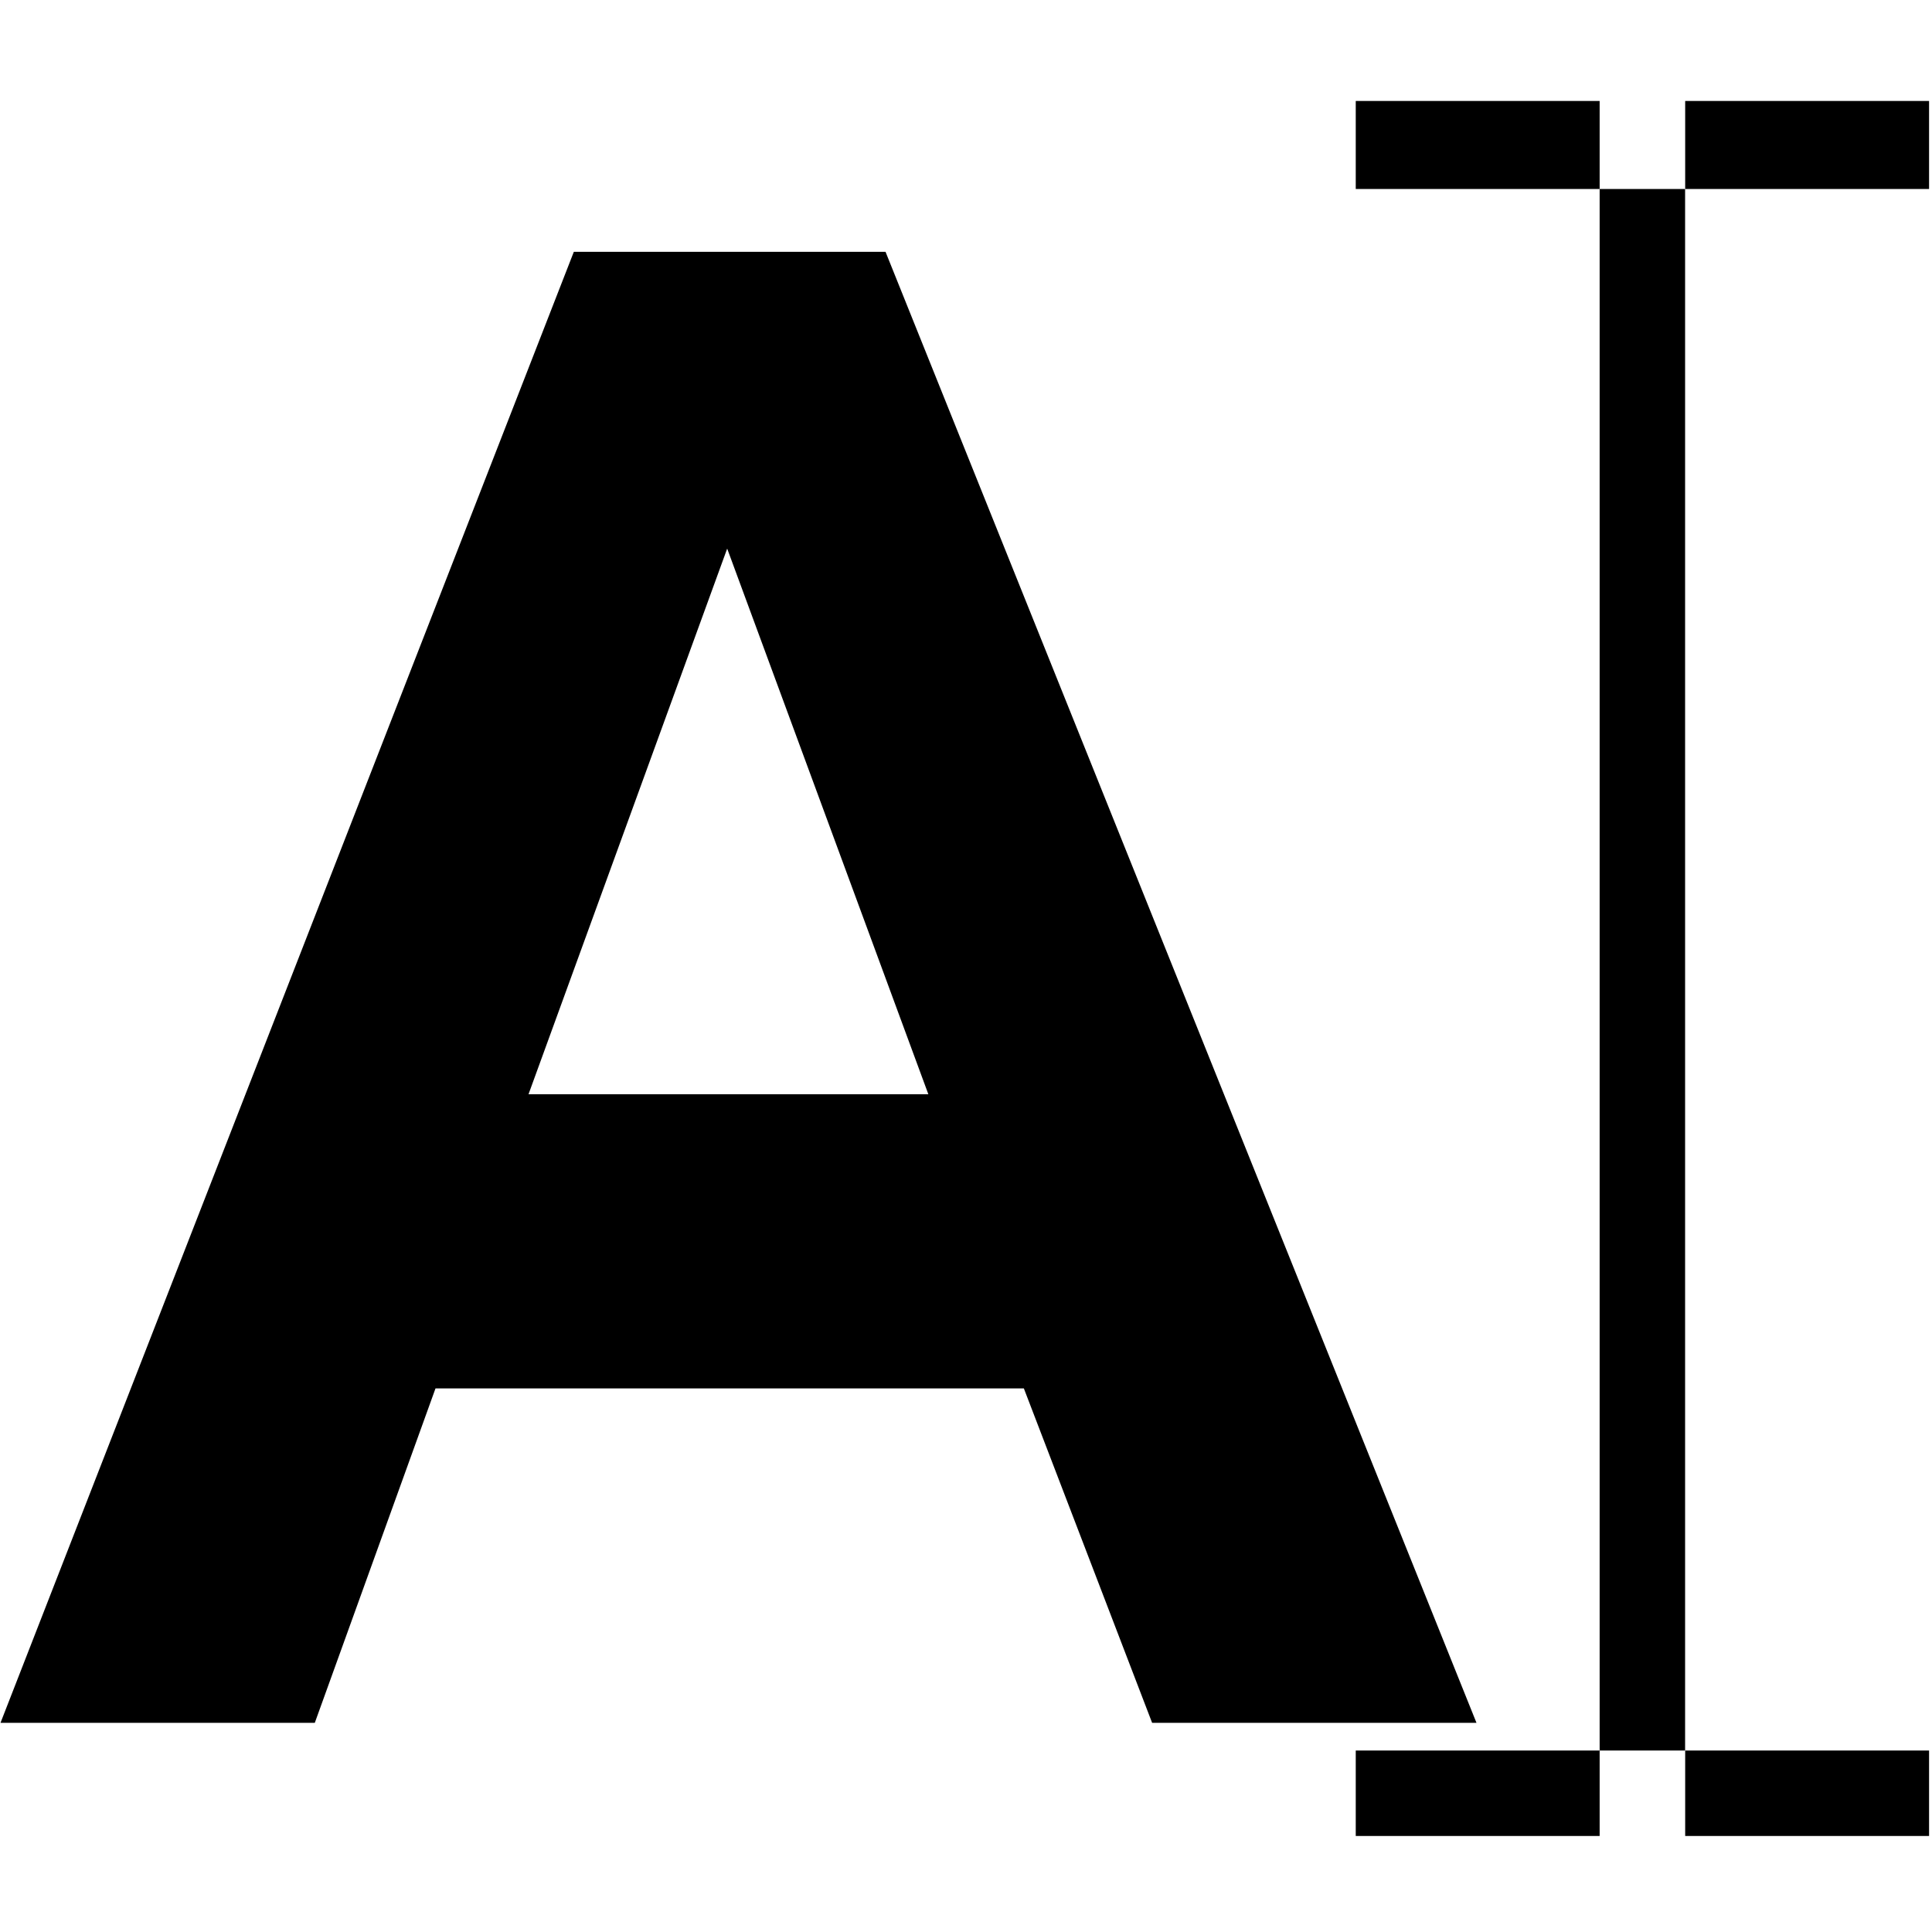
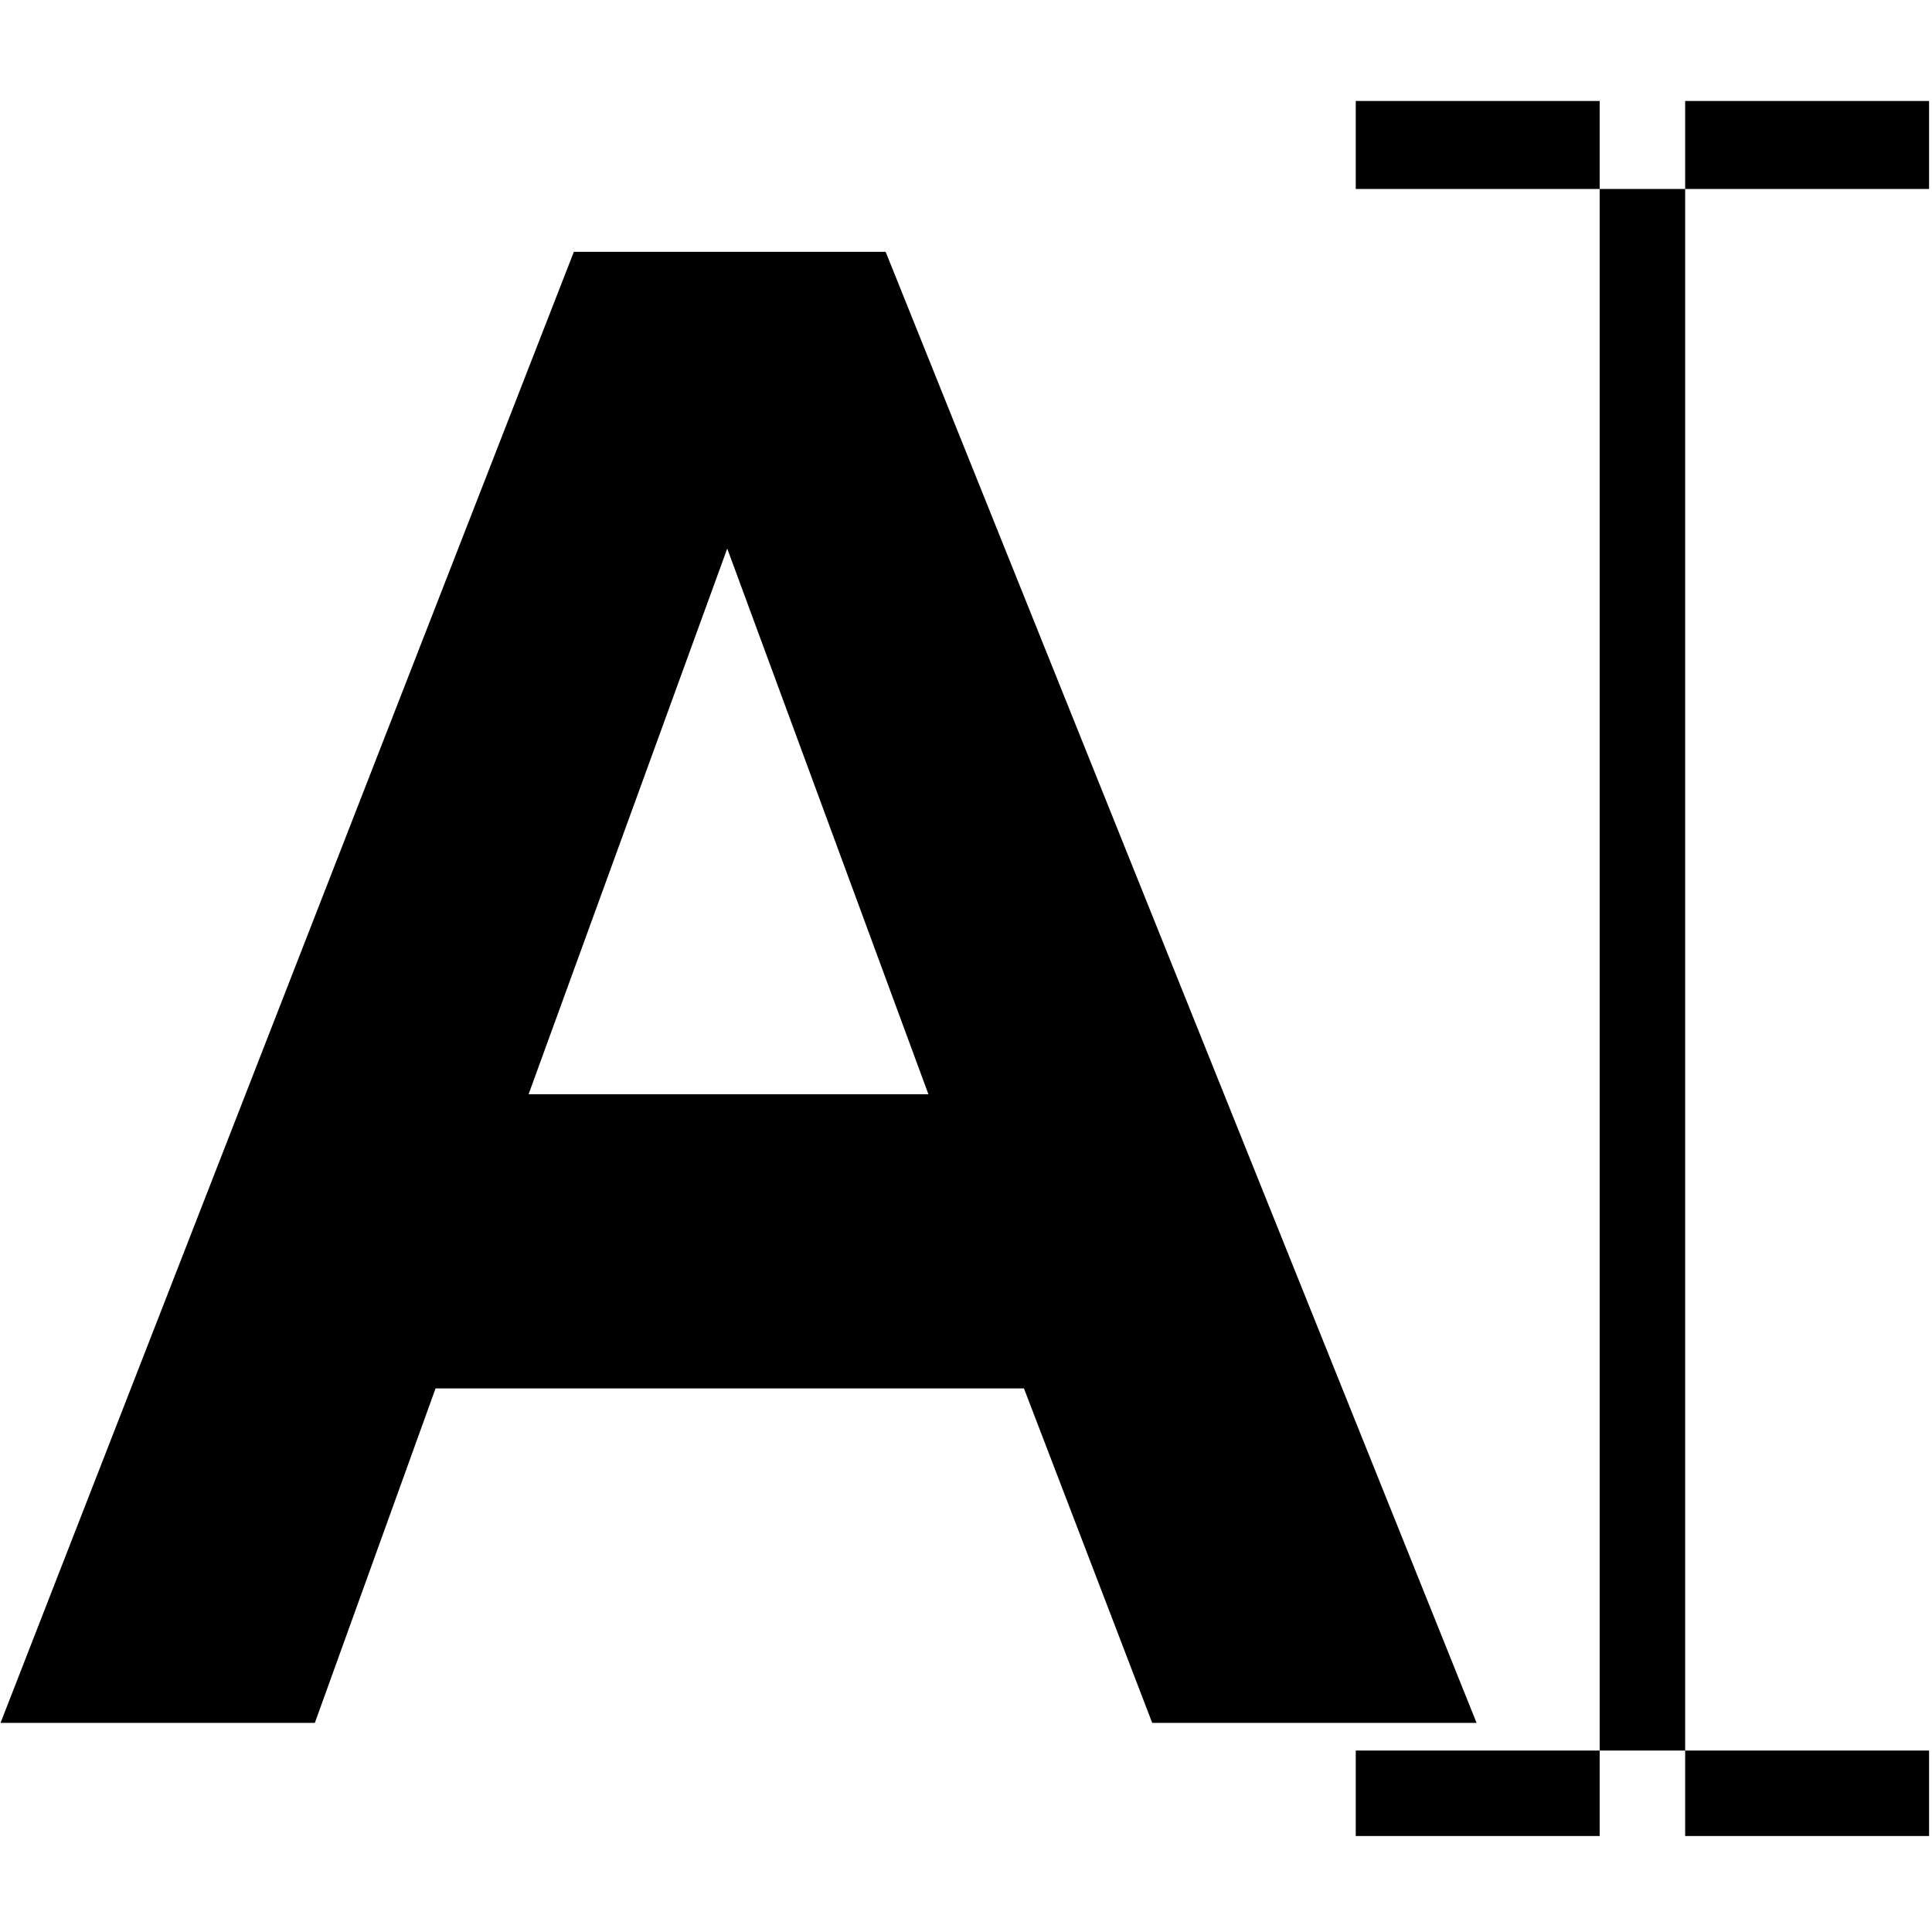
<svg xmlns="http://www.w3.org/2000/svg" width="1000" height="1000" id="svg3446" version="1.1">
  <defs id="defs3448" />
  <g id="layer1" transform="translate(0,-52.36218)">
-     <g style="display:inline" id="g4241" transform="matrix(41.64912,0,0,41.64912,-15025.224,-26073.724)">
-       <g transform="translate(484.5959,114.5008)" id="g10627" style="display:inline">
-         <rect style="fill:none;stroke:none" id="rect10607" width="24" height="24" x="-123.834" y="512.794" />
-         <g transform="matrix(0.6380467,0,0,0.6380467,155.7931,258.7964)" id="g10613">
-           <g id="text10583" style="font-size:40px;font-style:normal;font-weight:normal;line-height:125%;letter-spacing:0px;word-spacing:0px;fill:#2e3436;fill-opacity:1;stroke:none;font-family:Sans">
-             <path style="font-variant:normal;font-weight:bold;font-stretch:normal;fill:#000000;font-family:Arial;-inkscape-font-specification:Arial Bold" d="m 17.312,109.125 -7.125,18.281 3.906,0 1.5,-4.156 7.312,0 1.594,4.156 4.031,0 -7.344,-18.281 -3.875,0 z m 1.906,3.688 2.5,6.781 -4.969,0 2.469,-6.781 z" transform="matrix(1.567283,0,0,1.567283,-454.2184,231.9547)" id="path10619" />
-           </g>
-         </g>
-       </g>
-       <path id="rect19574" d="m 380.637,629.639 0,19.406 1.062,0 0,-19.406 -1.062,0 z" style="fill:#000000;fill-opacity:1;stroke:none" />
-       <path id="path19577" d="m 381.7,628.545 0,1.094 3.031,0 0,-1.094 z" style="fill:#000000;fill-opacity:1;stroke:none" />
-       <path id="path19579" d="m 381.7,649.045 0,1.062 3.031,0 0,-1.062 z" style="fill:#000000;fill-opacity:1;stroke:none" />
-       <path style="fill:#000000;fill-opacity:1;stroke:none" d="m 377.606,628.545 0,1.094 3.031,0 0,-1.094 z" id="path19593" />
-       <path style="fill:#000000;fill-opacity:1;stroke:none" d="m 377.606,649.045 0,1.062 3.031,0 0,-1.062 z" id="path19595" />
+     <g transform="matrix(26.57409,0,0,26.57409,11646.413,-10526.226)" id="g10613">
+       <g id="text10583" style="font-style:normal;font-weight:normal;font-size:40px;line-height:125%;font-family:Sans;letter-spacing:0px;word-spacing:0px;fill:#2e3436;fill-opacity:1;stroke:none" />
    </g>
+     <path id="path19595" style="fill:#000000;fill-opacity:1;stroke:none" d="m 701.736,958.44 0,44.252 126.249,0 0,-44.252 z m 0,-853.807 0,45.554 126.249,0 0,-45.554 z m 170.501,853.807 0,44.252 126.249,0 0,-44.252 z m 0,-853.807 0,45.554 126.249,0 0,-45.554 z m -44.252,45.554 0,808.253 44.252,0 0,-808.253 -44.252,0 z M 297.025,182.718 0.275,944.116 l 162.692,0 62.474,-173.104 304.559,0 66.378,173.104 167.898,0 -305.861,-761.398 -161.39,0 z m 79.394,153.581 104.123,282.433 -206.944,0 102.821,-282.433 z" />
  </g>
</svg>
